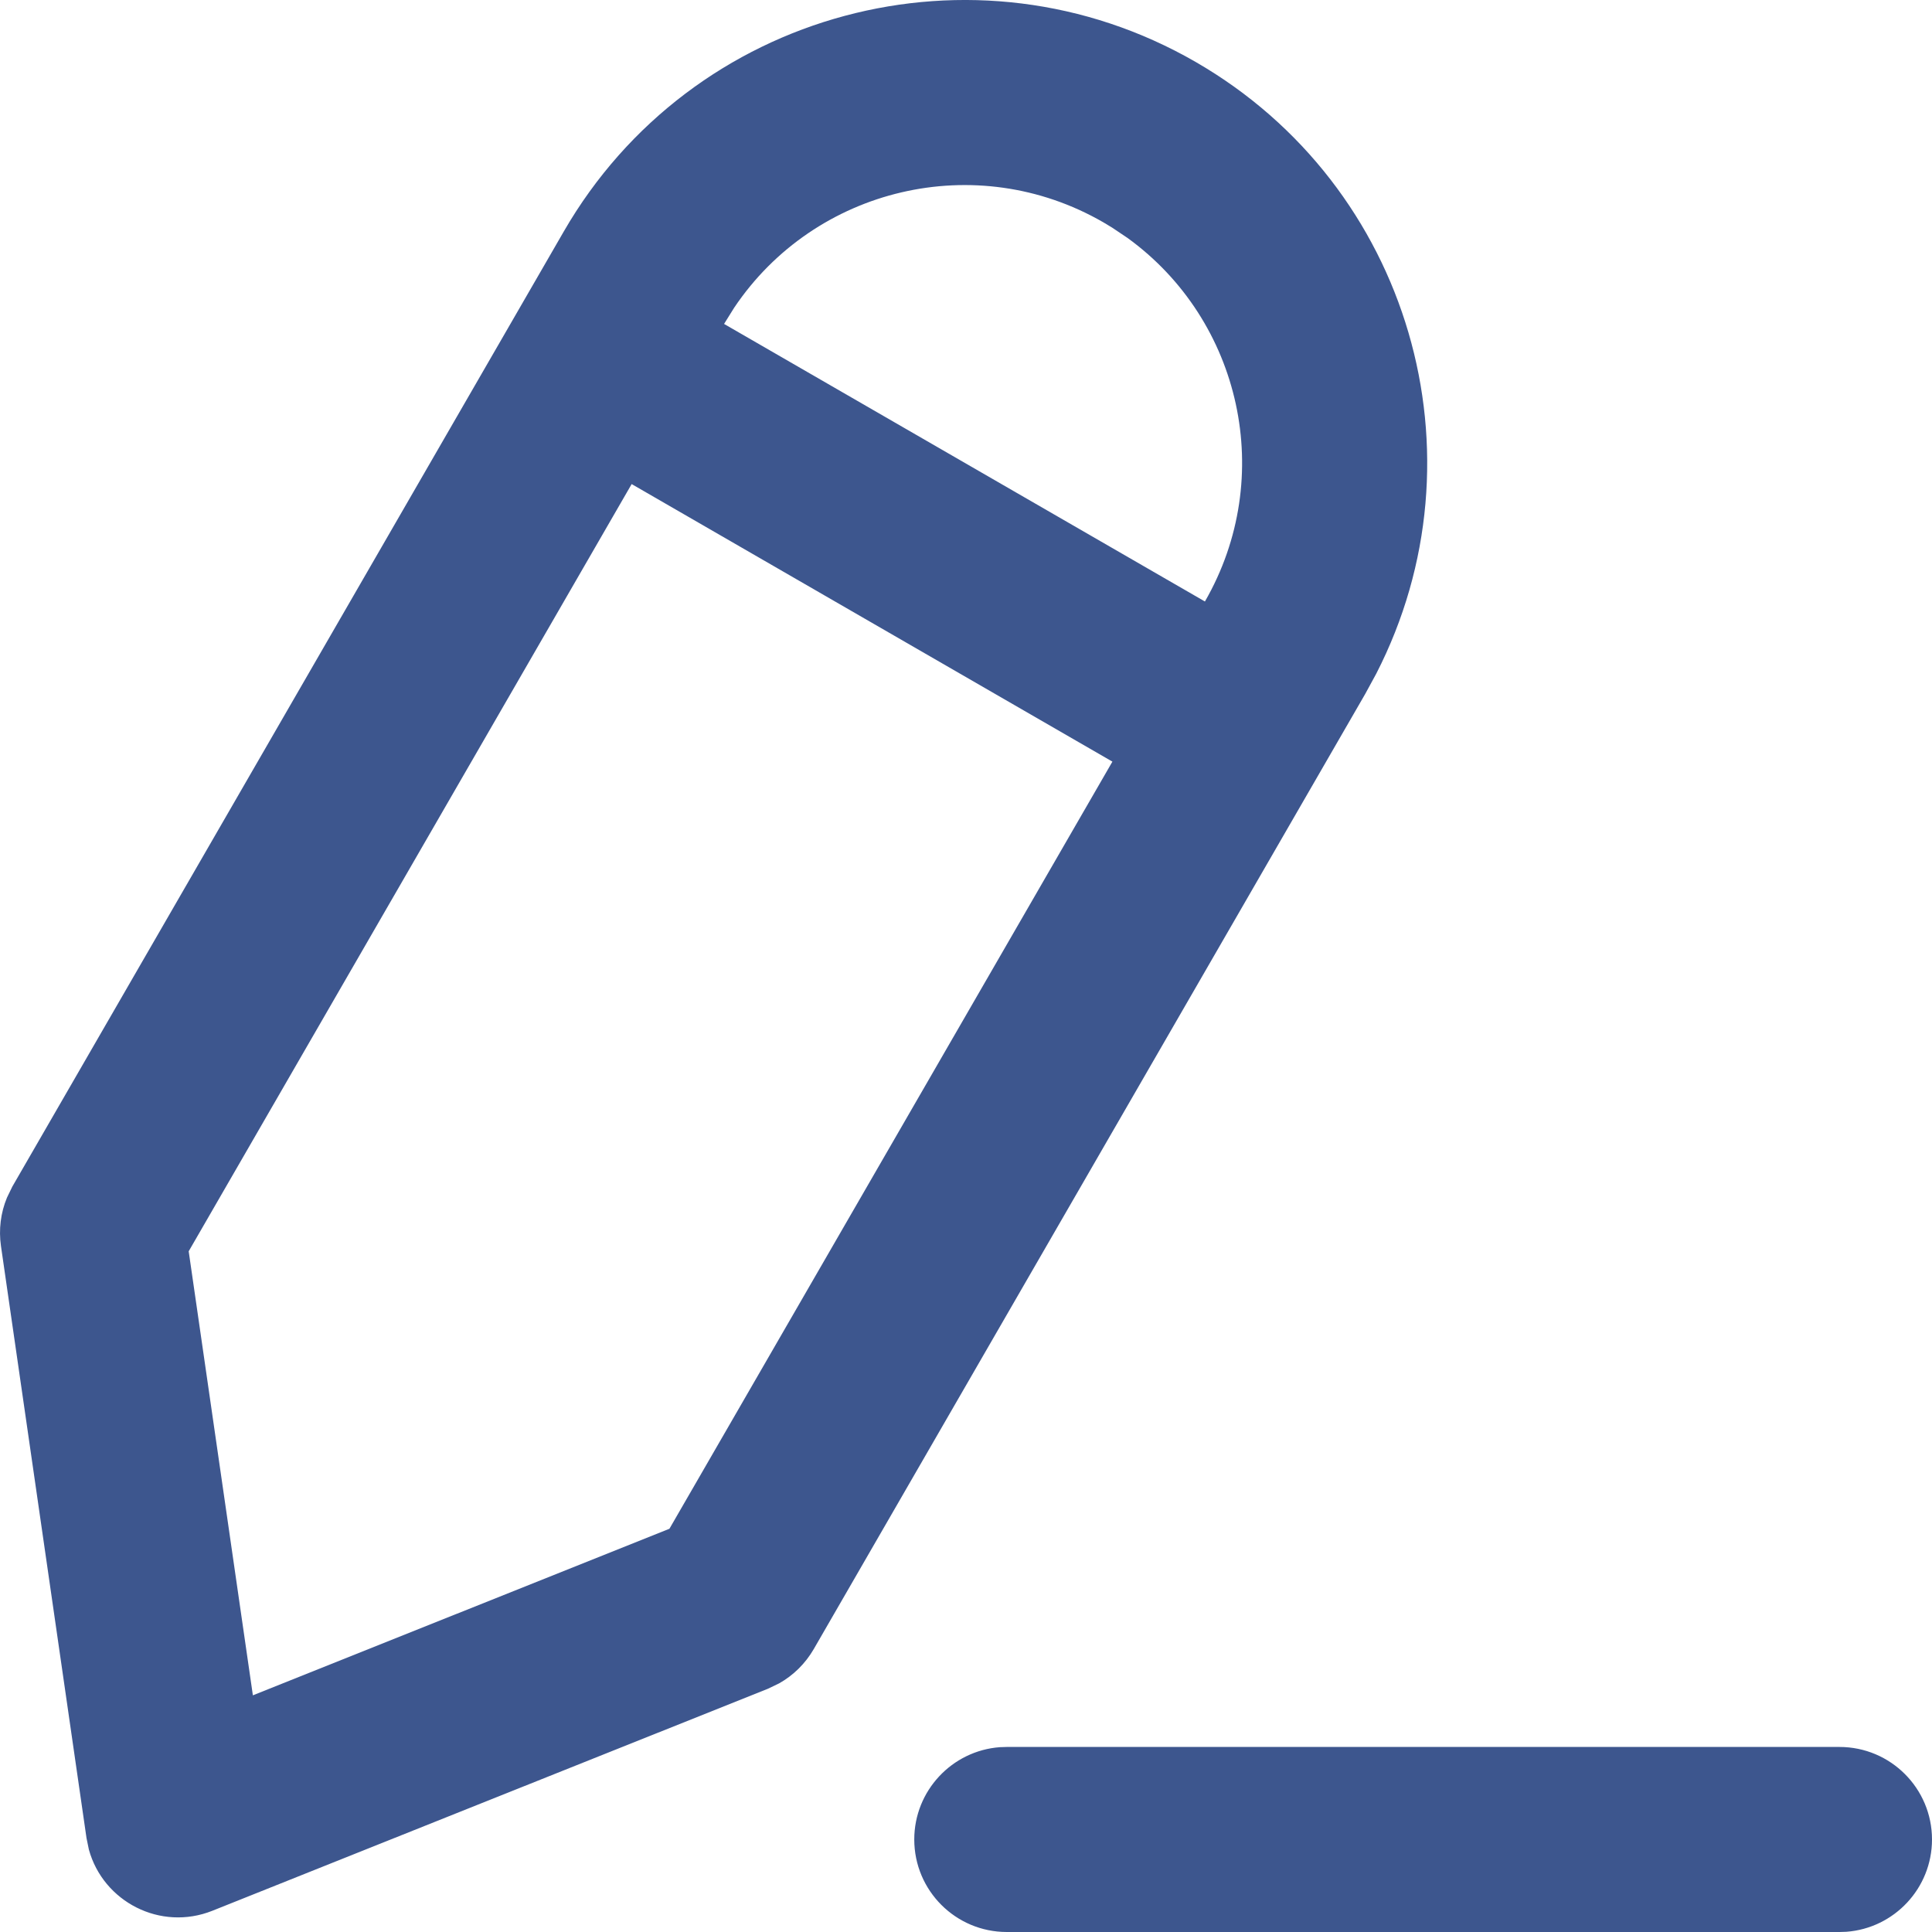
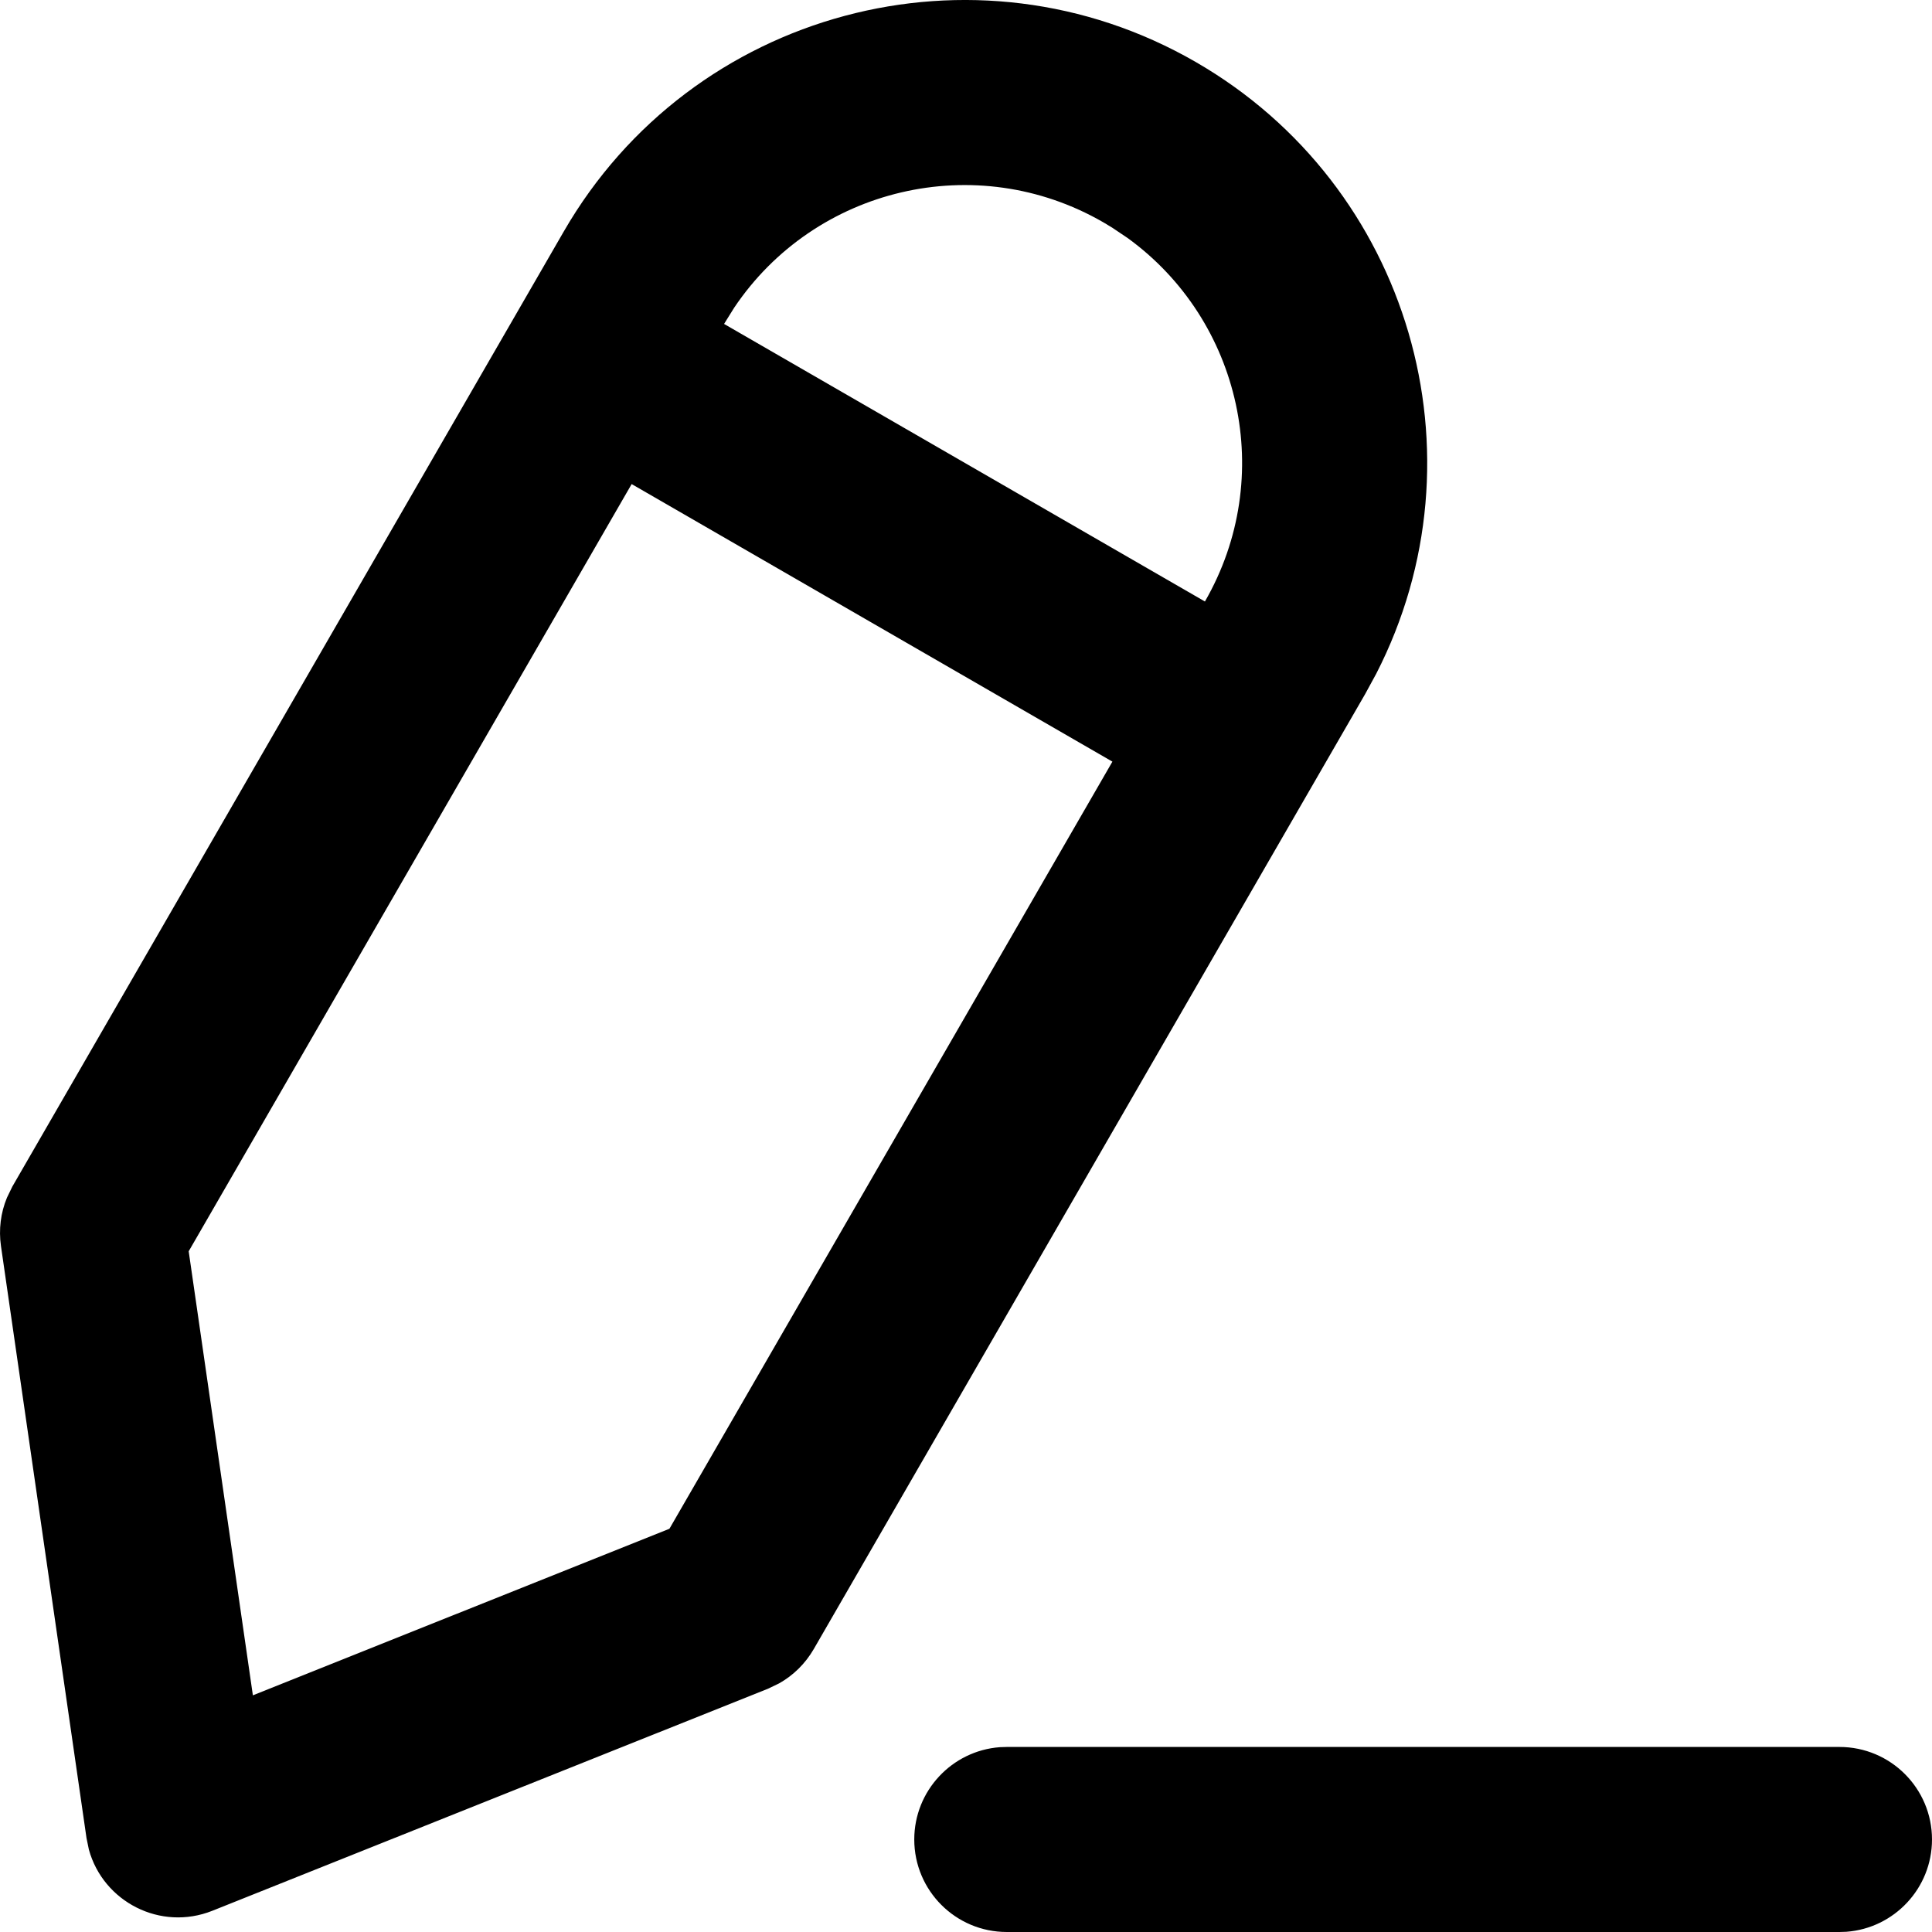
<svg xmlns="http://www.w3.org/2000/svg" width="18px" height="18px" viewBox="0 0 18 18" version="1.1">
-   <g id="资质管理" stroke="none" stroke-width="1" fill="none" fill-rule="evenodd">
-     <g transform="translate(-1390, -125)" fill="#3D568E" fill-rule="nonzero" id="编组-4">
+   <g id="资质管理" stroke="none" stroke-width="1" fill-rule="evenodd">
+     <g transform="translate(-1390, -125)" fill-rule="nonzero" id="编组-4">
      <g transform="translate(1298, 118)">
        <g id="编组-11" transform="translate(82, 0)">
          <path d="M27.138,23.276 C27.614,23.276 28,23.662 28,24.138 C28,24.592 27.648,24.965 27.202,24.998 L27.138,25 L19.38,25 C18.904,25 18.518,24.614 18.518,24.138 C18.518,23.684 18.87,23.311 19.316,23.278 L19.38,23.276 L27.138,23.276 Z M21.141,7.578 C23.14,8.732 23.865,11.246 22.822,13.277 L22.719,13.466 L17.581,22.365 C17.503,22.499 17.392,22.609 17.258,22.684 L17.154,22.734 L11.979,24.802 C11.495,24.995 10.962,24.719 10.828,24.232 L10.806,24.125 L10.009,18.609 C9.987,18.456 10.006,18.3 10.065,18.158 L10.115,18.055 L15.253,9.156 C16.444,7.094 19.08,6.388 21.141,7.578 Z M15.885,11.51 L11.758,18.658 L12.356,22.795 L16.237,21.243 L20.364,14.096 L15.885,11.51 Z M16.84,9.867 L16.746,10.018 L21.226,12.604 C21.894,11.445 21.565,9.985 20.505,9.217 L20.362,9.121 L20.279,9.071 C19.094,8.387 17.592,8.747 16.84,9.867 Z" id="形状结合" />
        </g>
      </g>
    </g>
  </g>
</svg>
